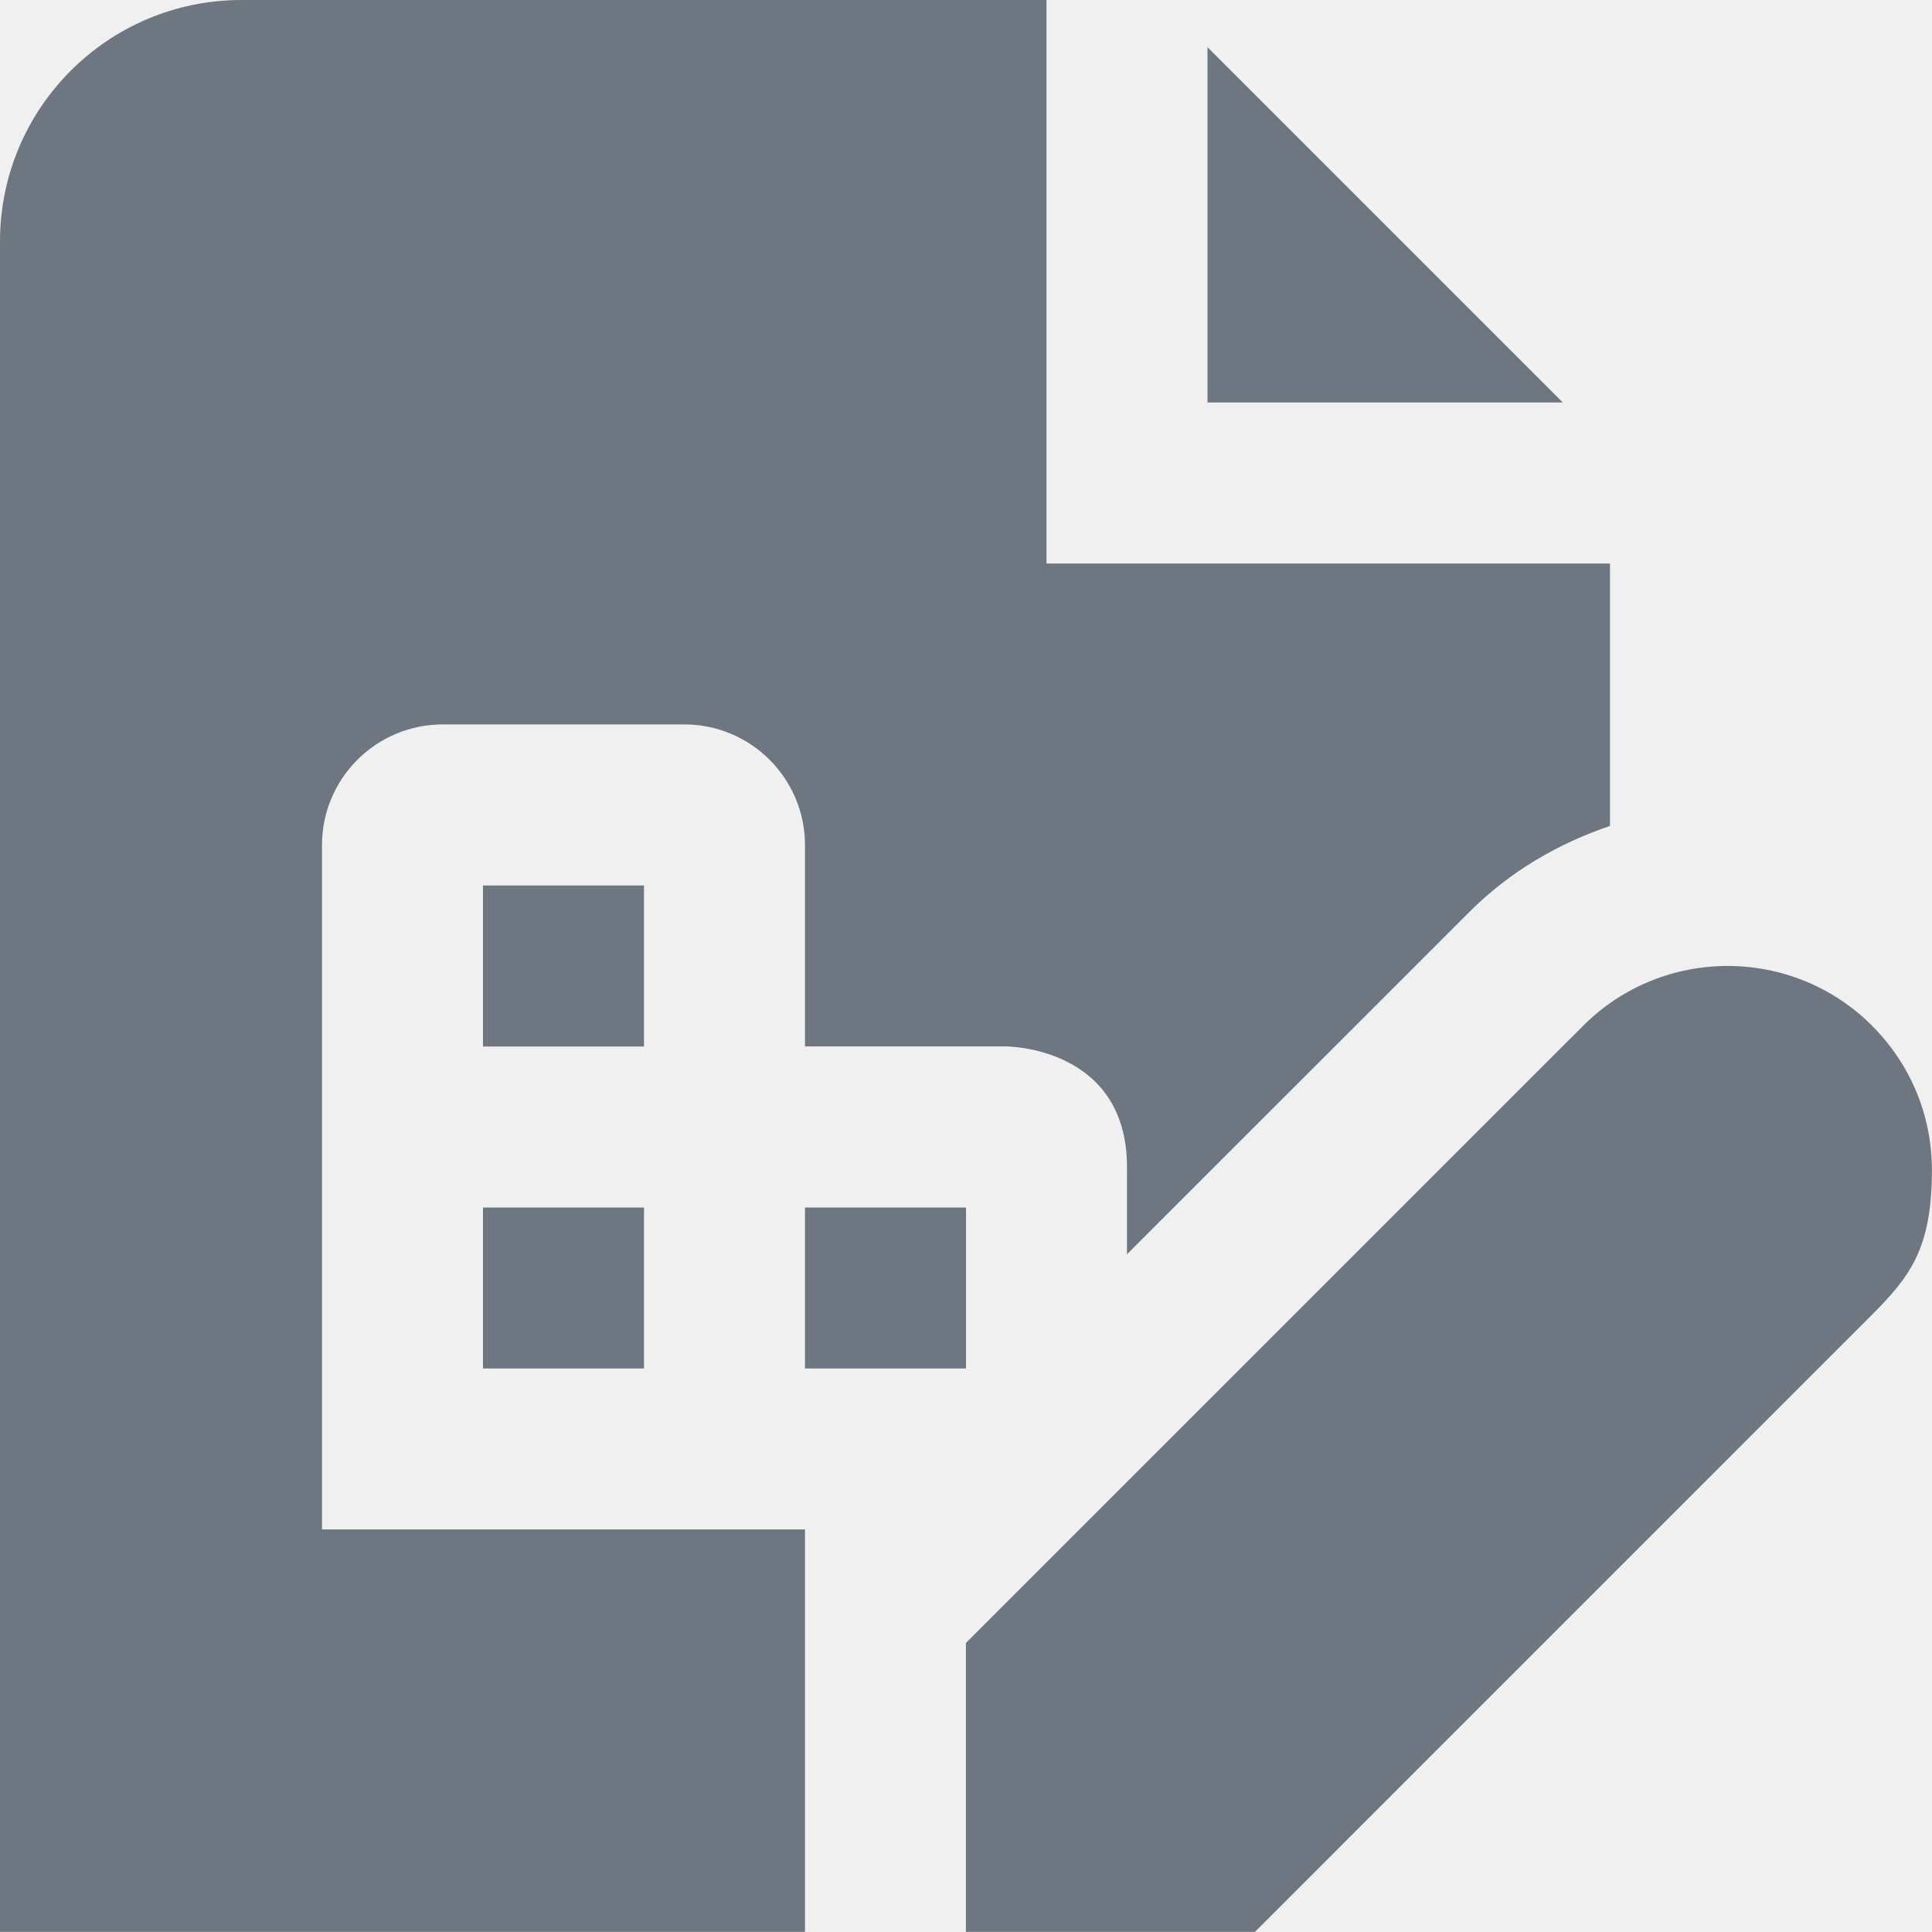
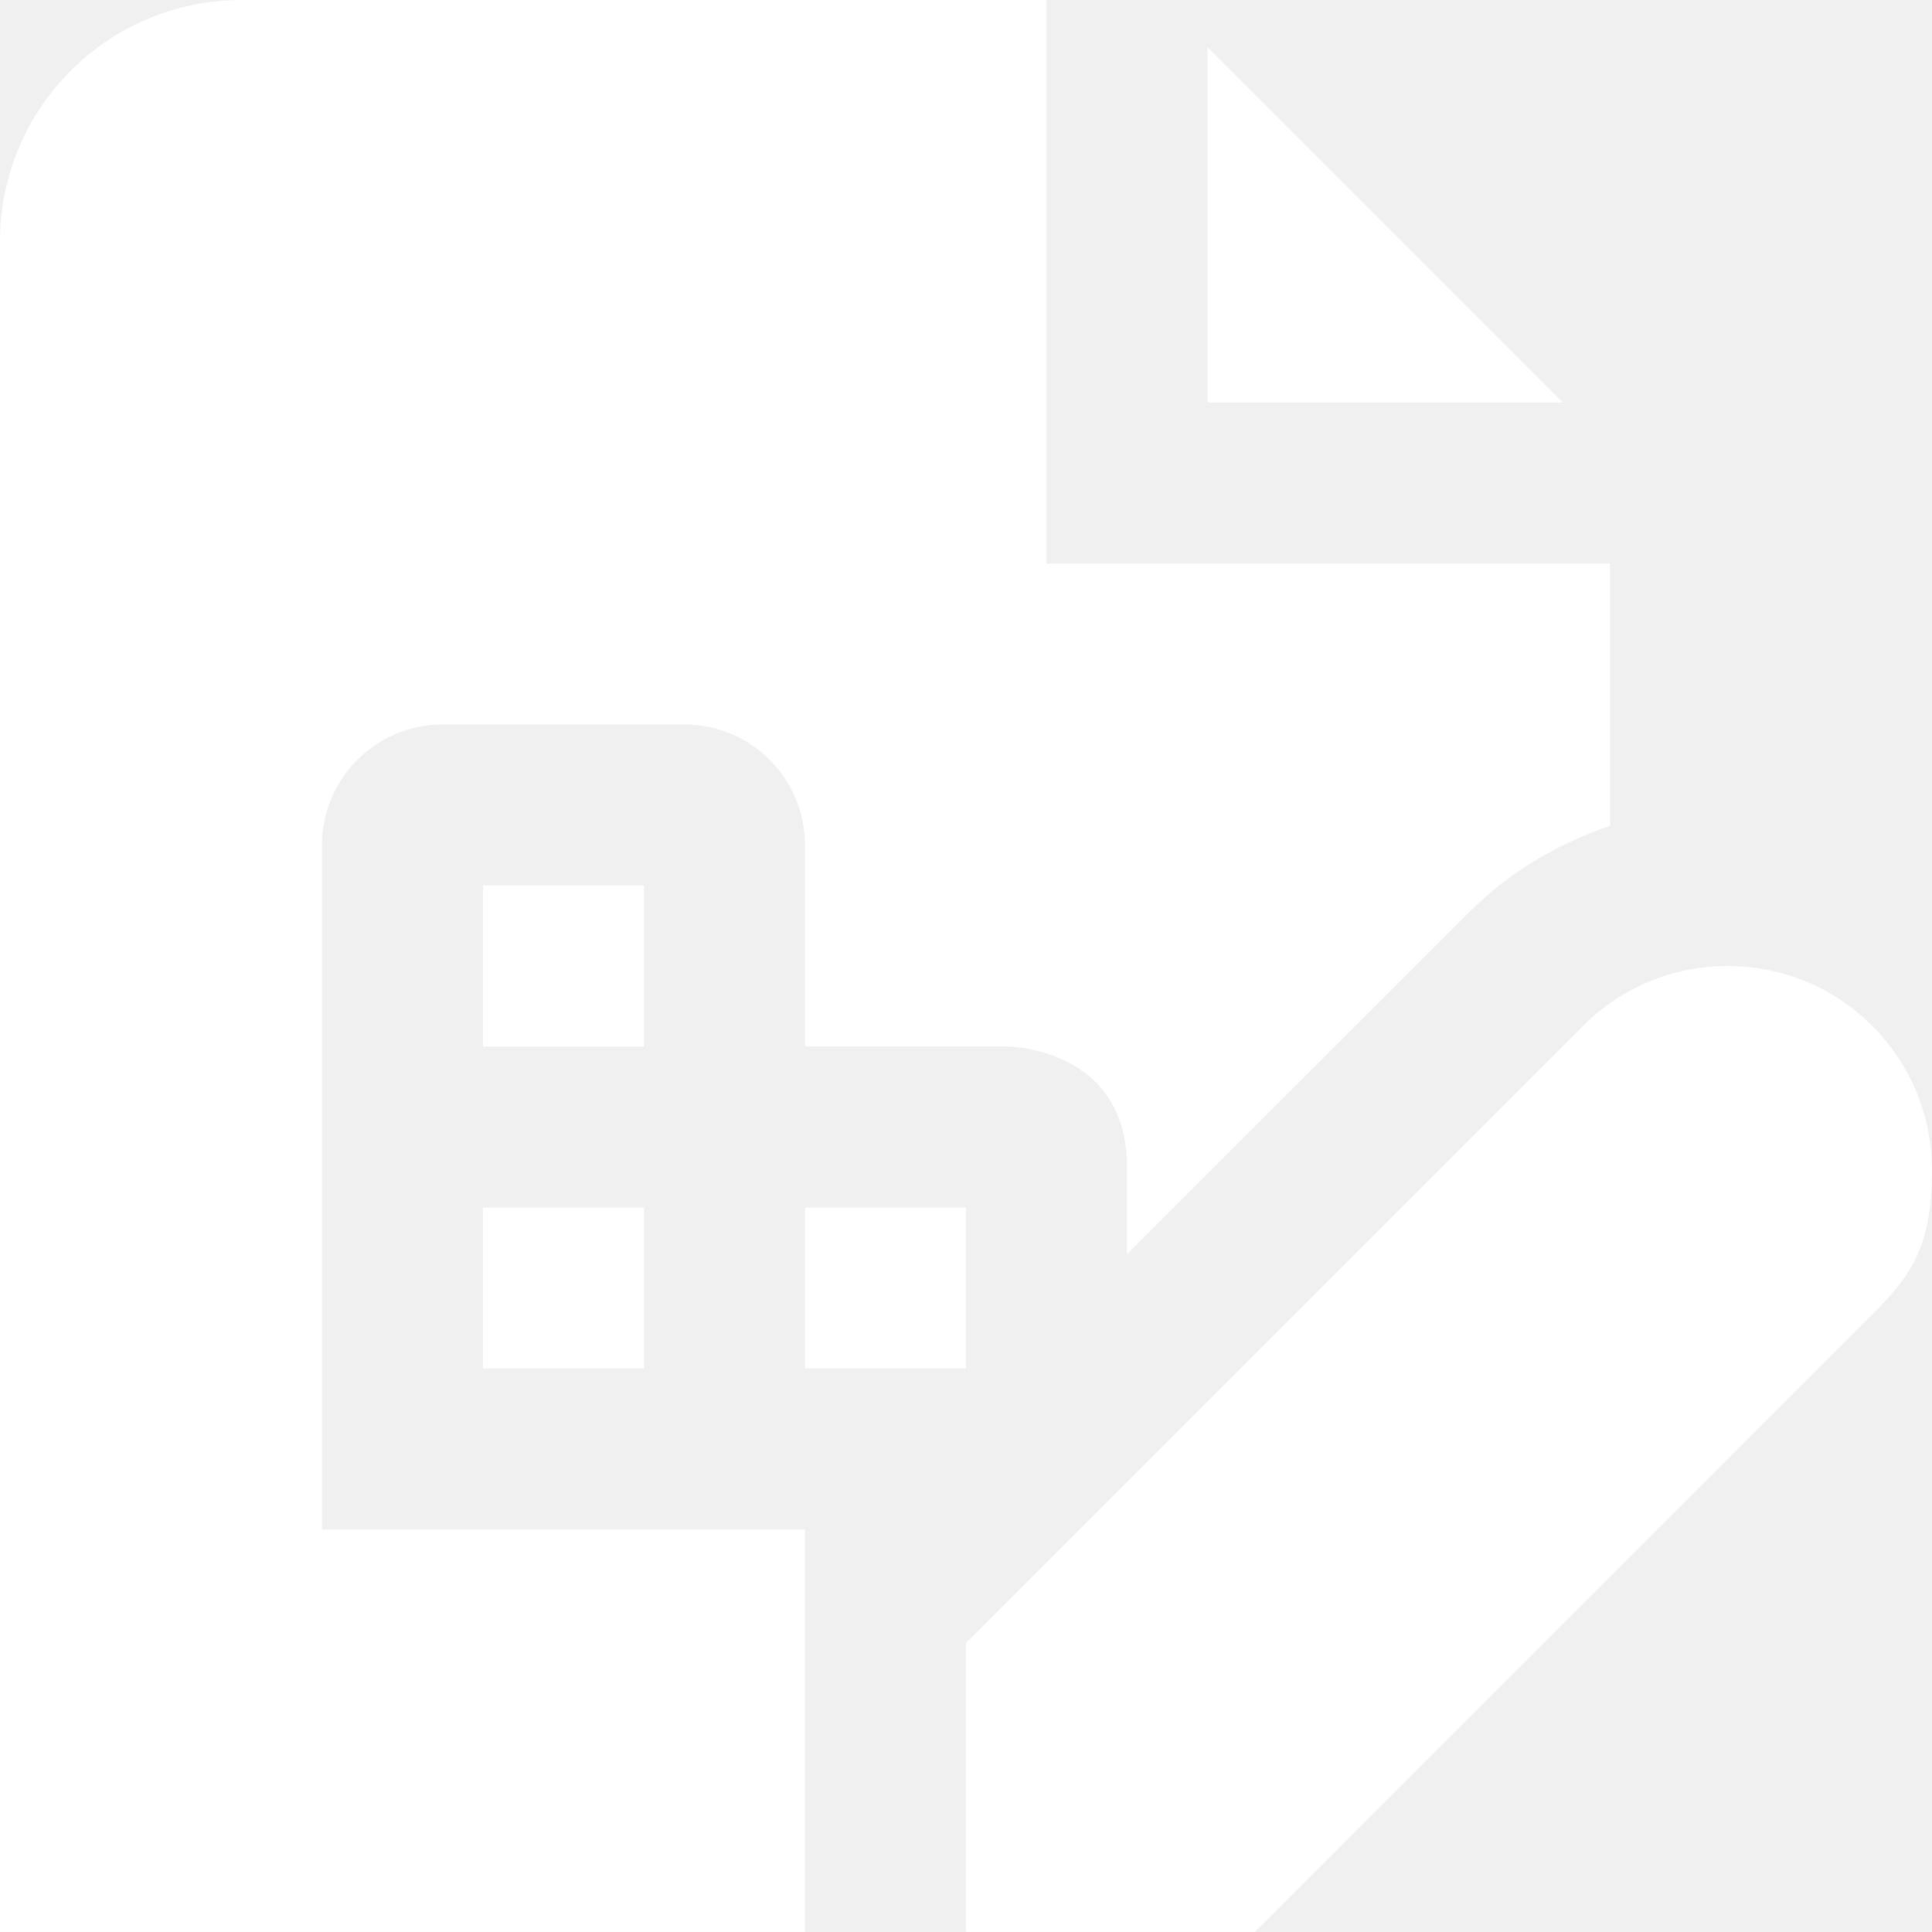
- <svg xmlns="http://www.w3.org/2000/svg" fill="#6e7781" id="Layer_1" viewBox="0 0 24 24" data-name="Layer 1">
+ <svg xmlns="http://www.w3.org/2000/svg" fill="white" id="Layer_1" viewBox="0 0 24 24" data-name="Layer 1">
  <path d="m15 .586v4.414h4.414zm-9 14.414h2v2h-2zm0-4h2v2h-2zm6 4v2h-2v-2zm8-8v3.26c-.637.216-1.239.561-1.746 1.068l-4.254 4.253v-1.082c0-1.5-1.5-1.5-1.5-1.5h-2.5v-2.5c0-.828-.672-1.5-1.5-1.5h-3c-.828 0-1.5.672-1.5 1.5v8.5h6v5h-10v-20.999c0-1.657 1.343-3 3-3h10v7zm3.256 5.742c-.99-.99-2.599-.99-3.589 0l-7.668 7.667v3.59h3.59l7.666-7.667c.479-.48.744-.833.744-1.795 0-.678-.264-1.316-.744-1.795z" />
</svg>
